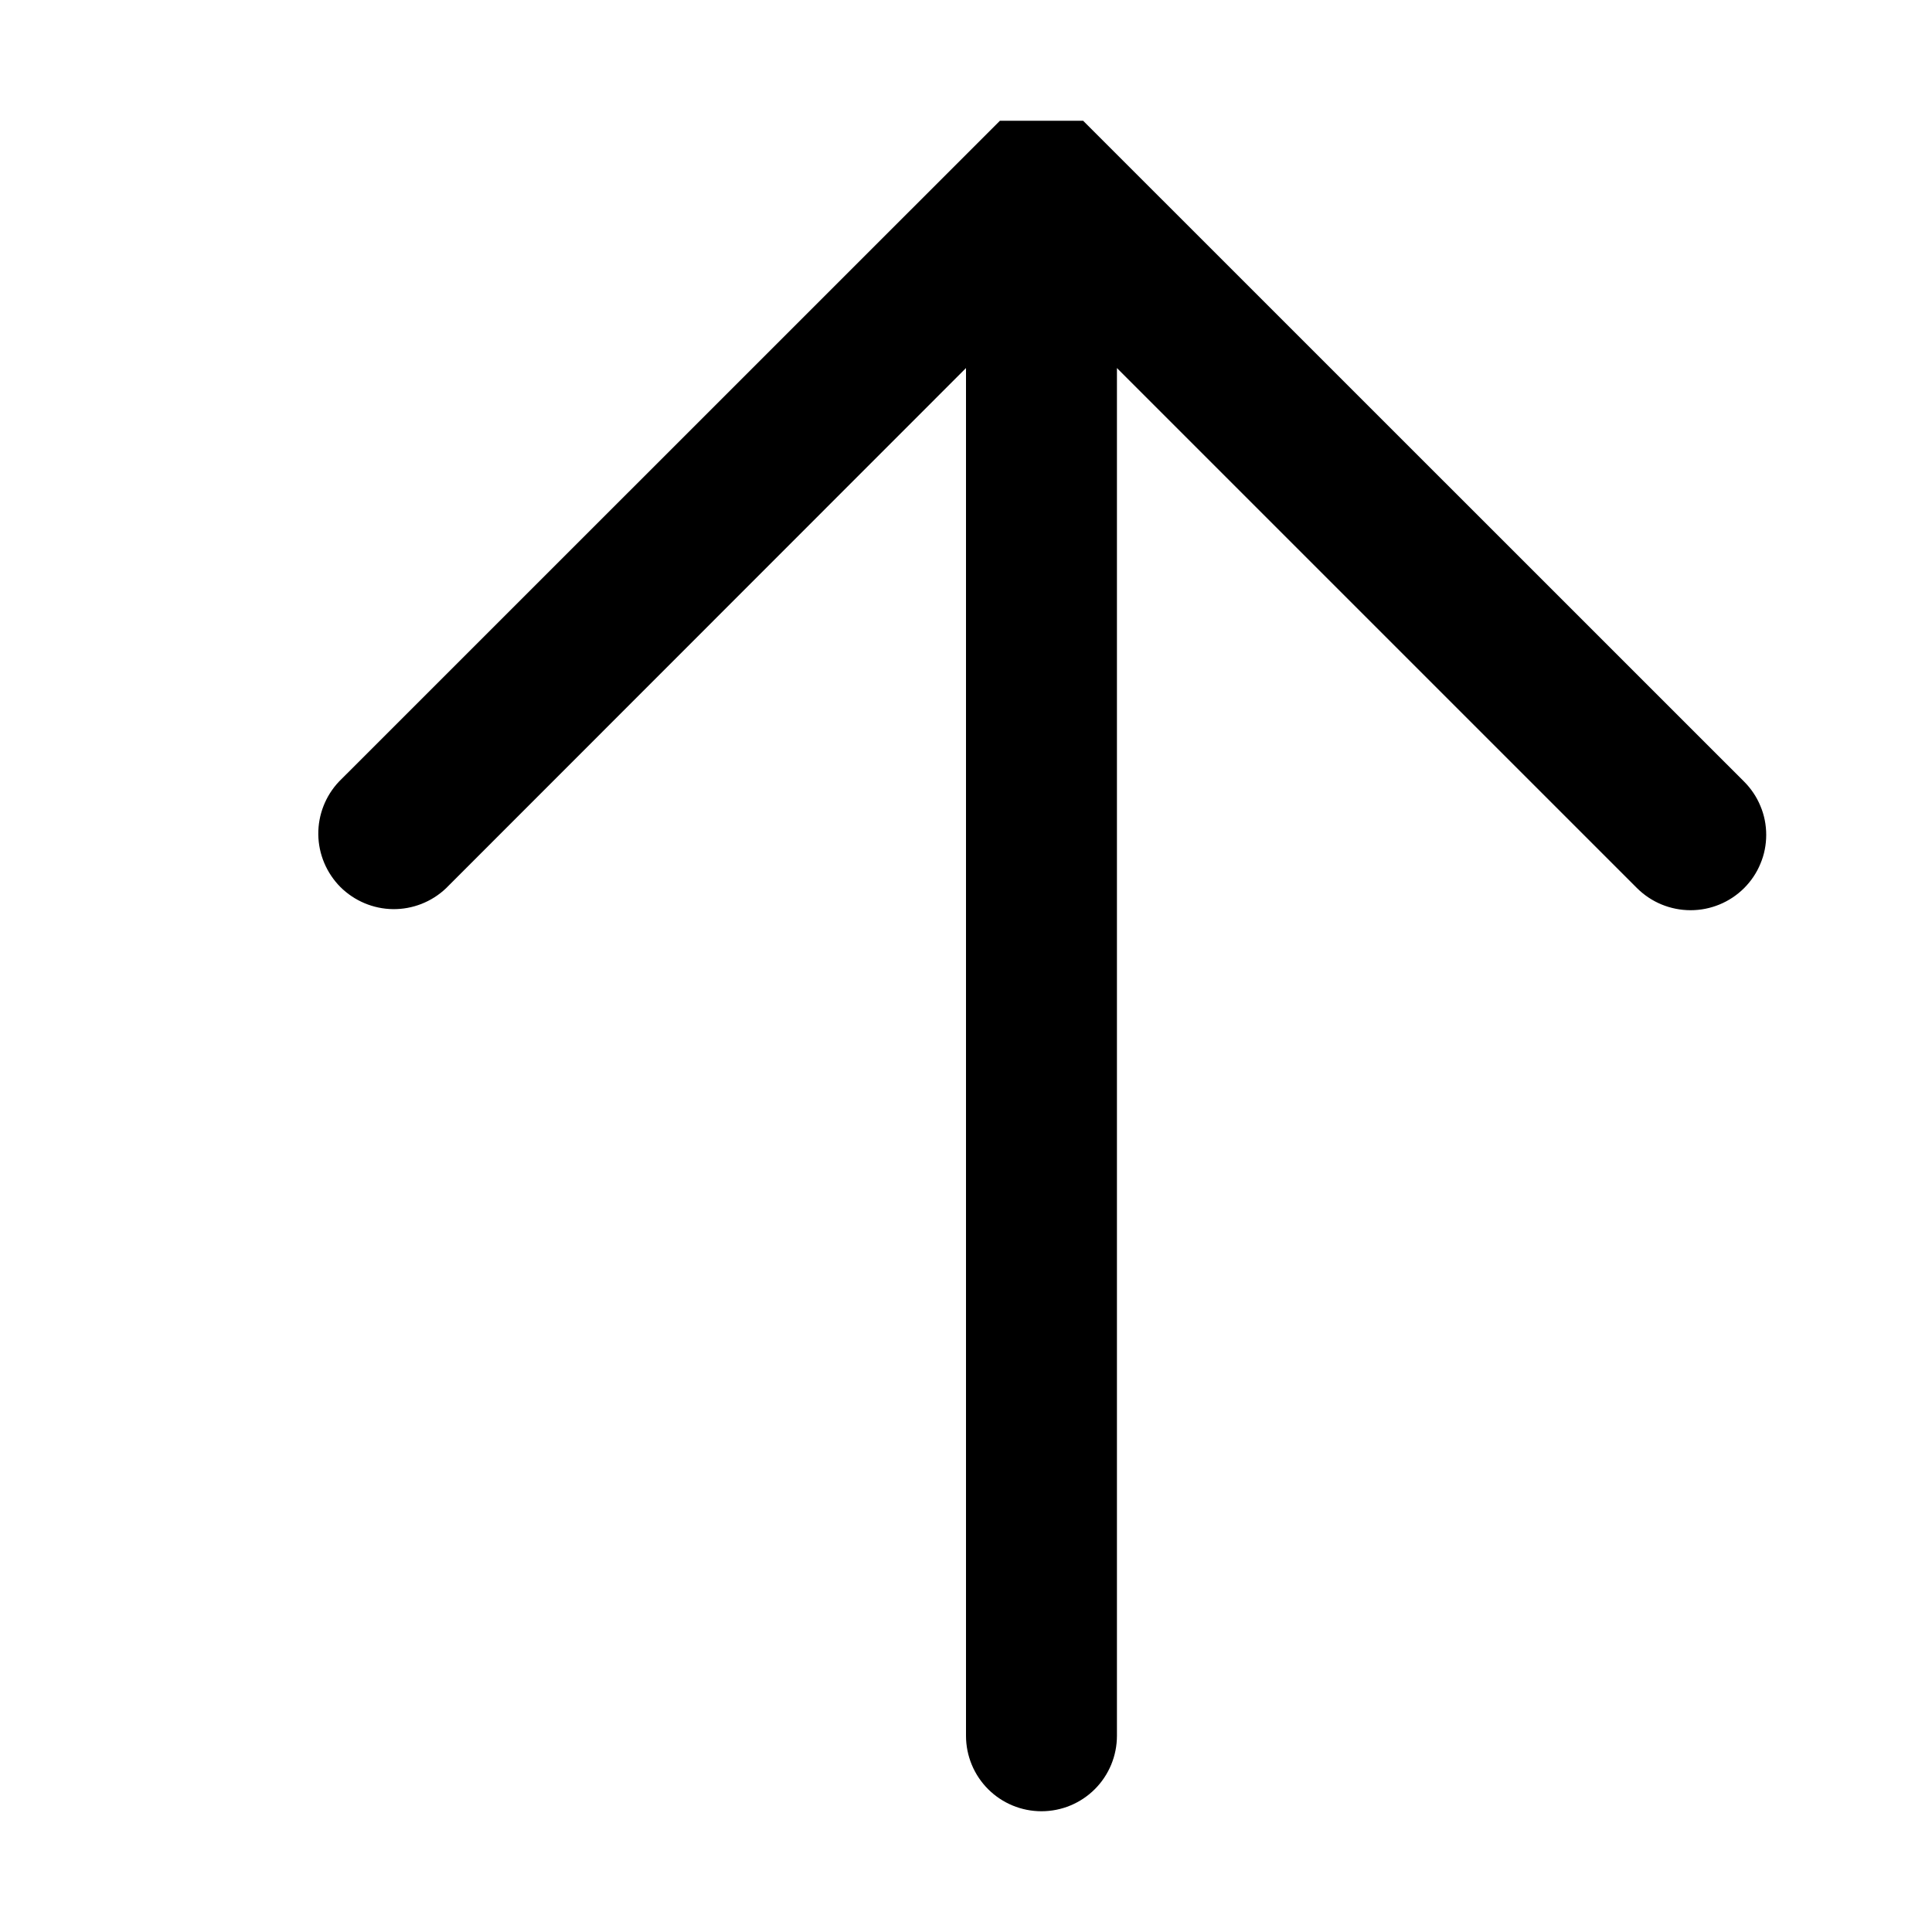
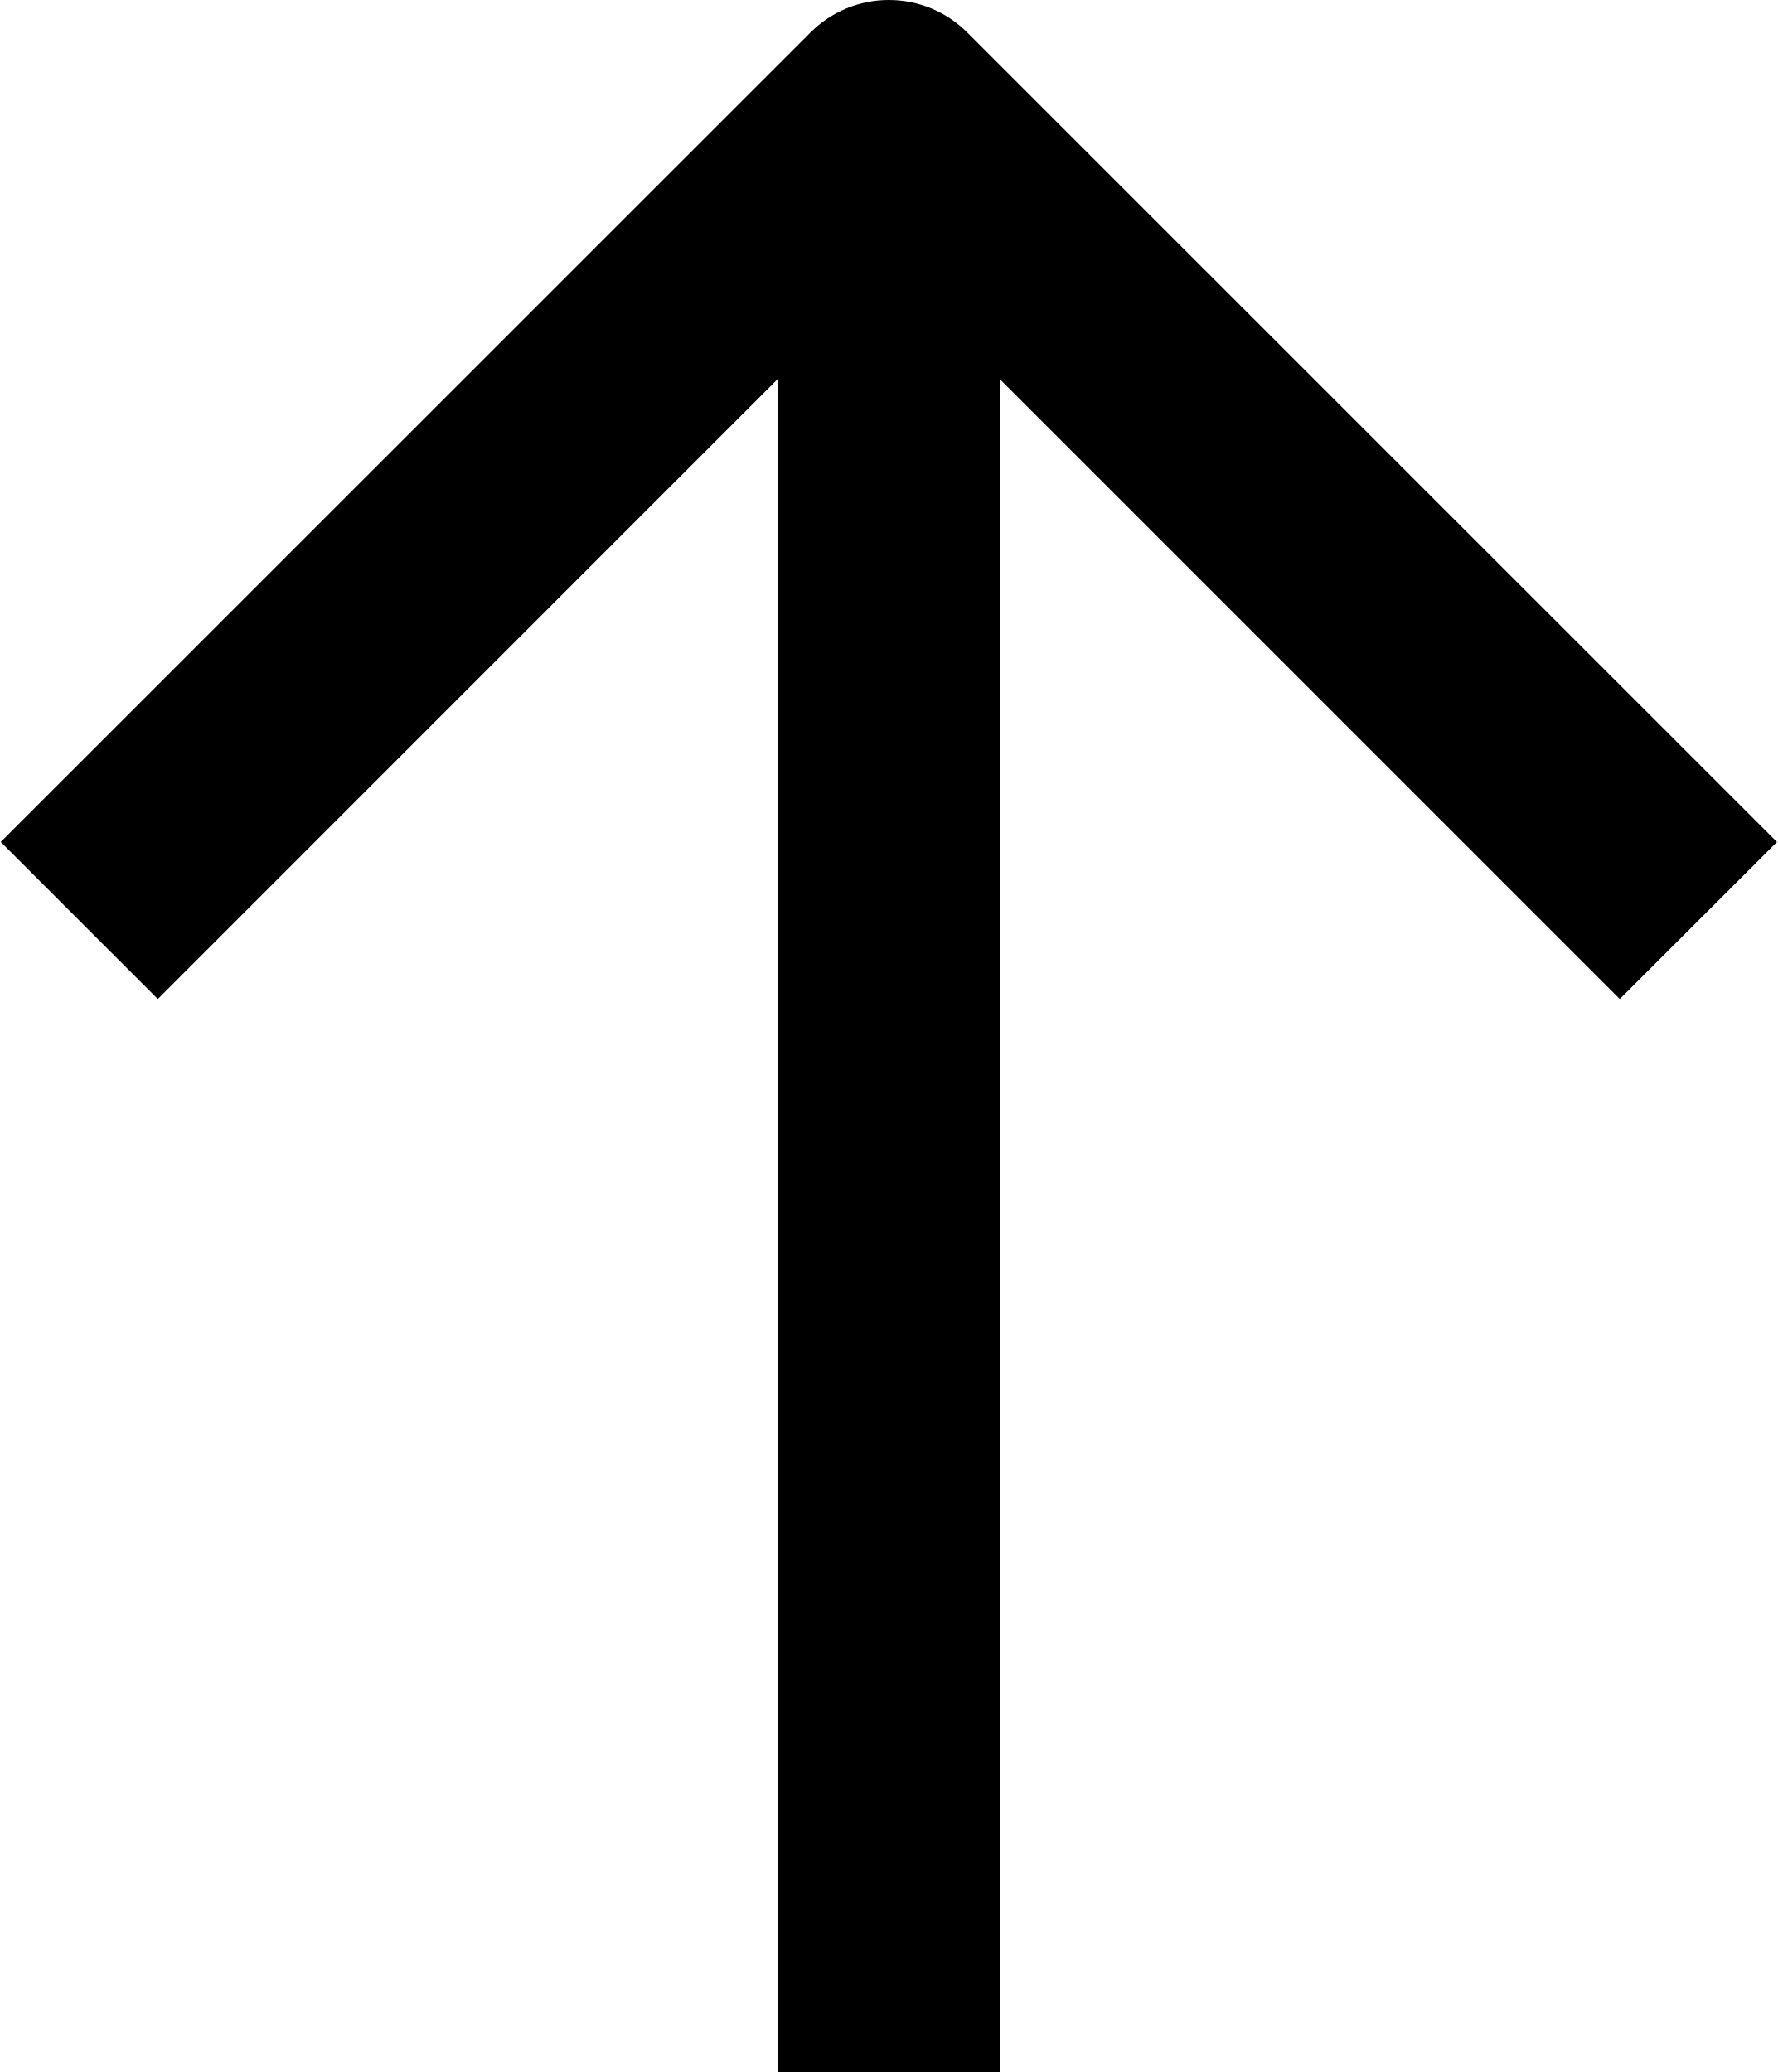
- <svg xmlns="http://www.w3.org/2000/svg" width="16" height="16" viewBox="0 0 16 16" fill="none">
-   <path d="M8 14.375V3.048L3.693 7.357C3.575 7.469 3.417 7.531 3.254 7.529C3.091 7.527 2.935 7.461 2.819 7.346C2.704 7.23 2.638 7.074 2.636 6.911C2.634 6.748 2.696 6.59 2.808 6.472L8.281 1H8.97L14.443 6.472C14.501 6.53 14.548 6.599 14.579 6.675C14.611 6.75 14.627 6.832 14.627 6.914C14.627 6.996 14.611 7.078 14.579 7.153C14.548 7.229 14.501 7.298 14.443 7.356C14.325 7.473 14.166 7.538 14.001 7.538C13.835 7.538 13.676 7.473 13.558 7.356L9.25 3.048V14.375C9.25 14.541 9.184 14.7 9.067 14.817C8.95 14.934 8.791 15 8.625 15C8.459 15 8.3 14.934 8.183 14.817C8.066 14.7 8 14.541 8 14.375Z" fill="black" />
+ <svg xmlns="http://www.w3.org/2000/svg" width="12.01" height="14" viewBox="2.62 1 12.01 14" fill="none">
+   <path d="M8.625 1C8.824 1 9.015 1.079 9.155 1.22L14.625 6.689L13.563 7.75L9.375 3.562V15H7.875V3.56L3.686 7.75L2.625 6.689L8.095 1.22C8.235 1.079 8.426 1 8.625 1Z" fill="black" />
</svg>
